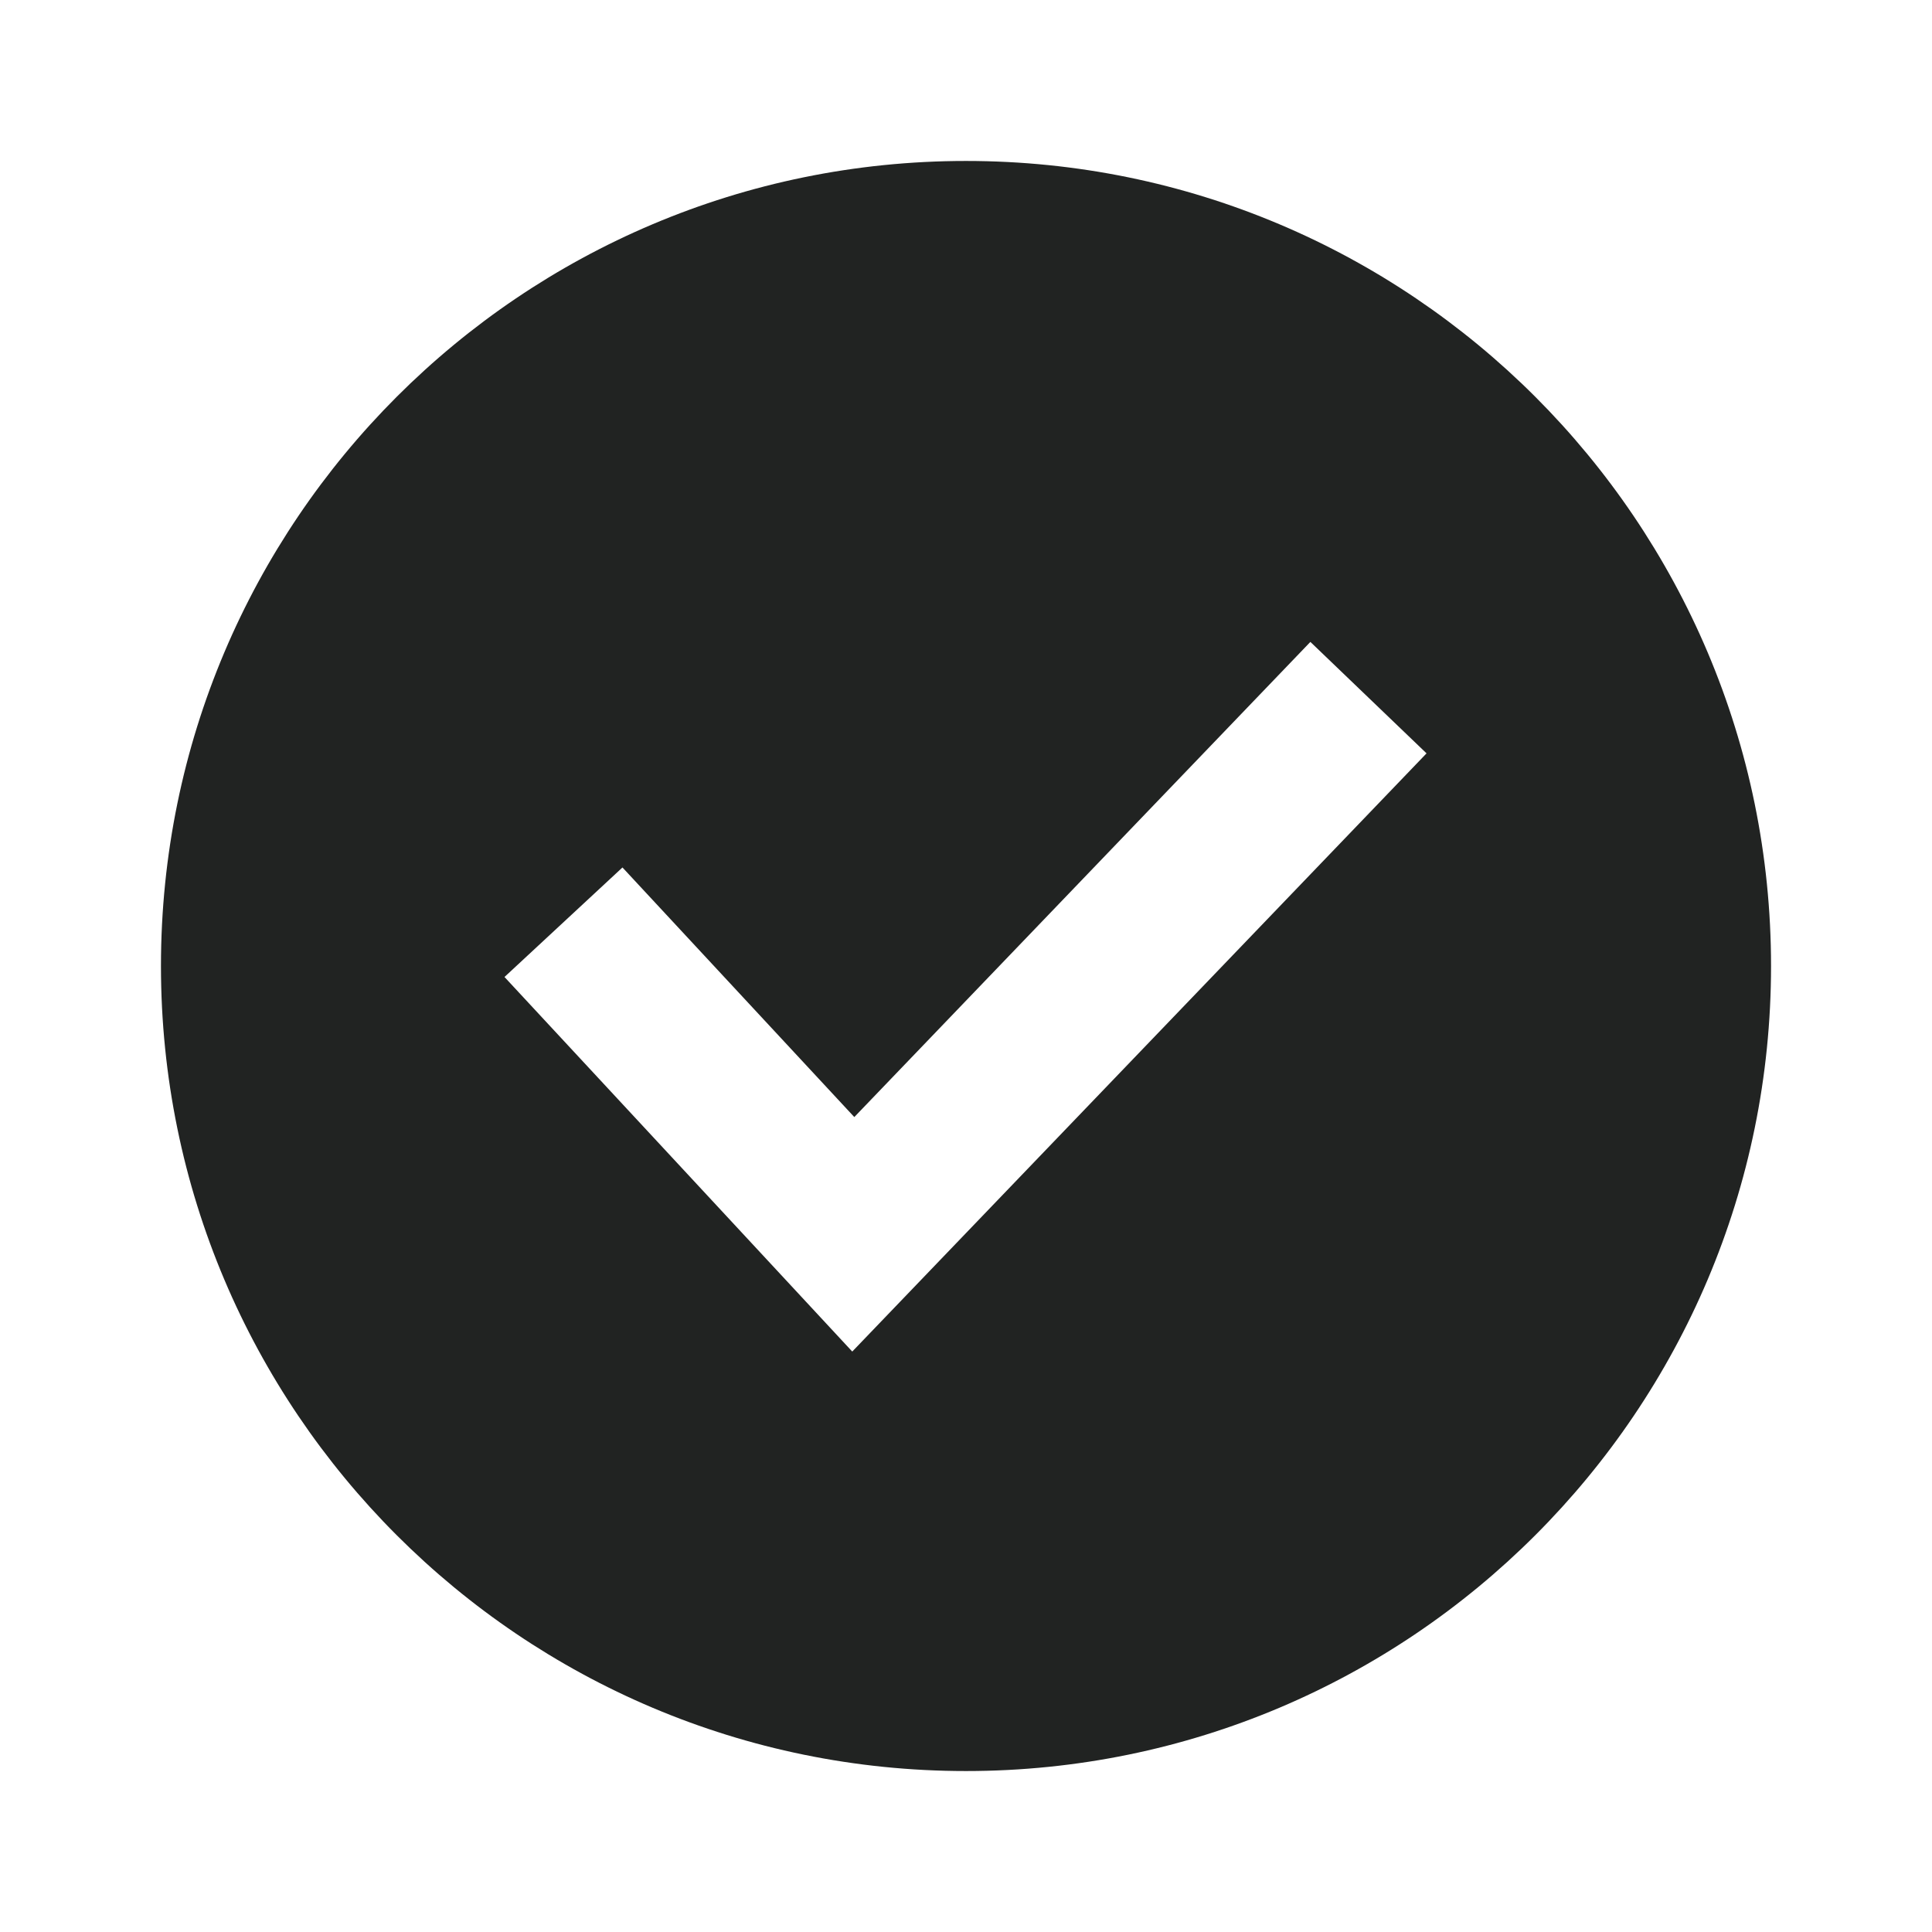
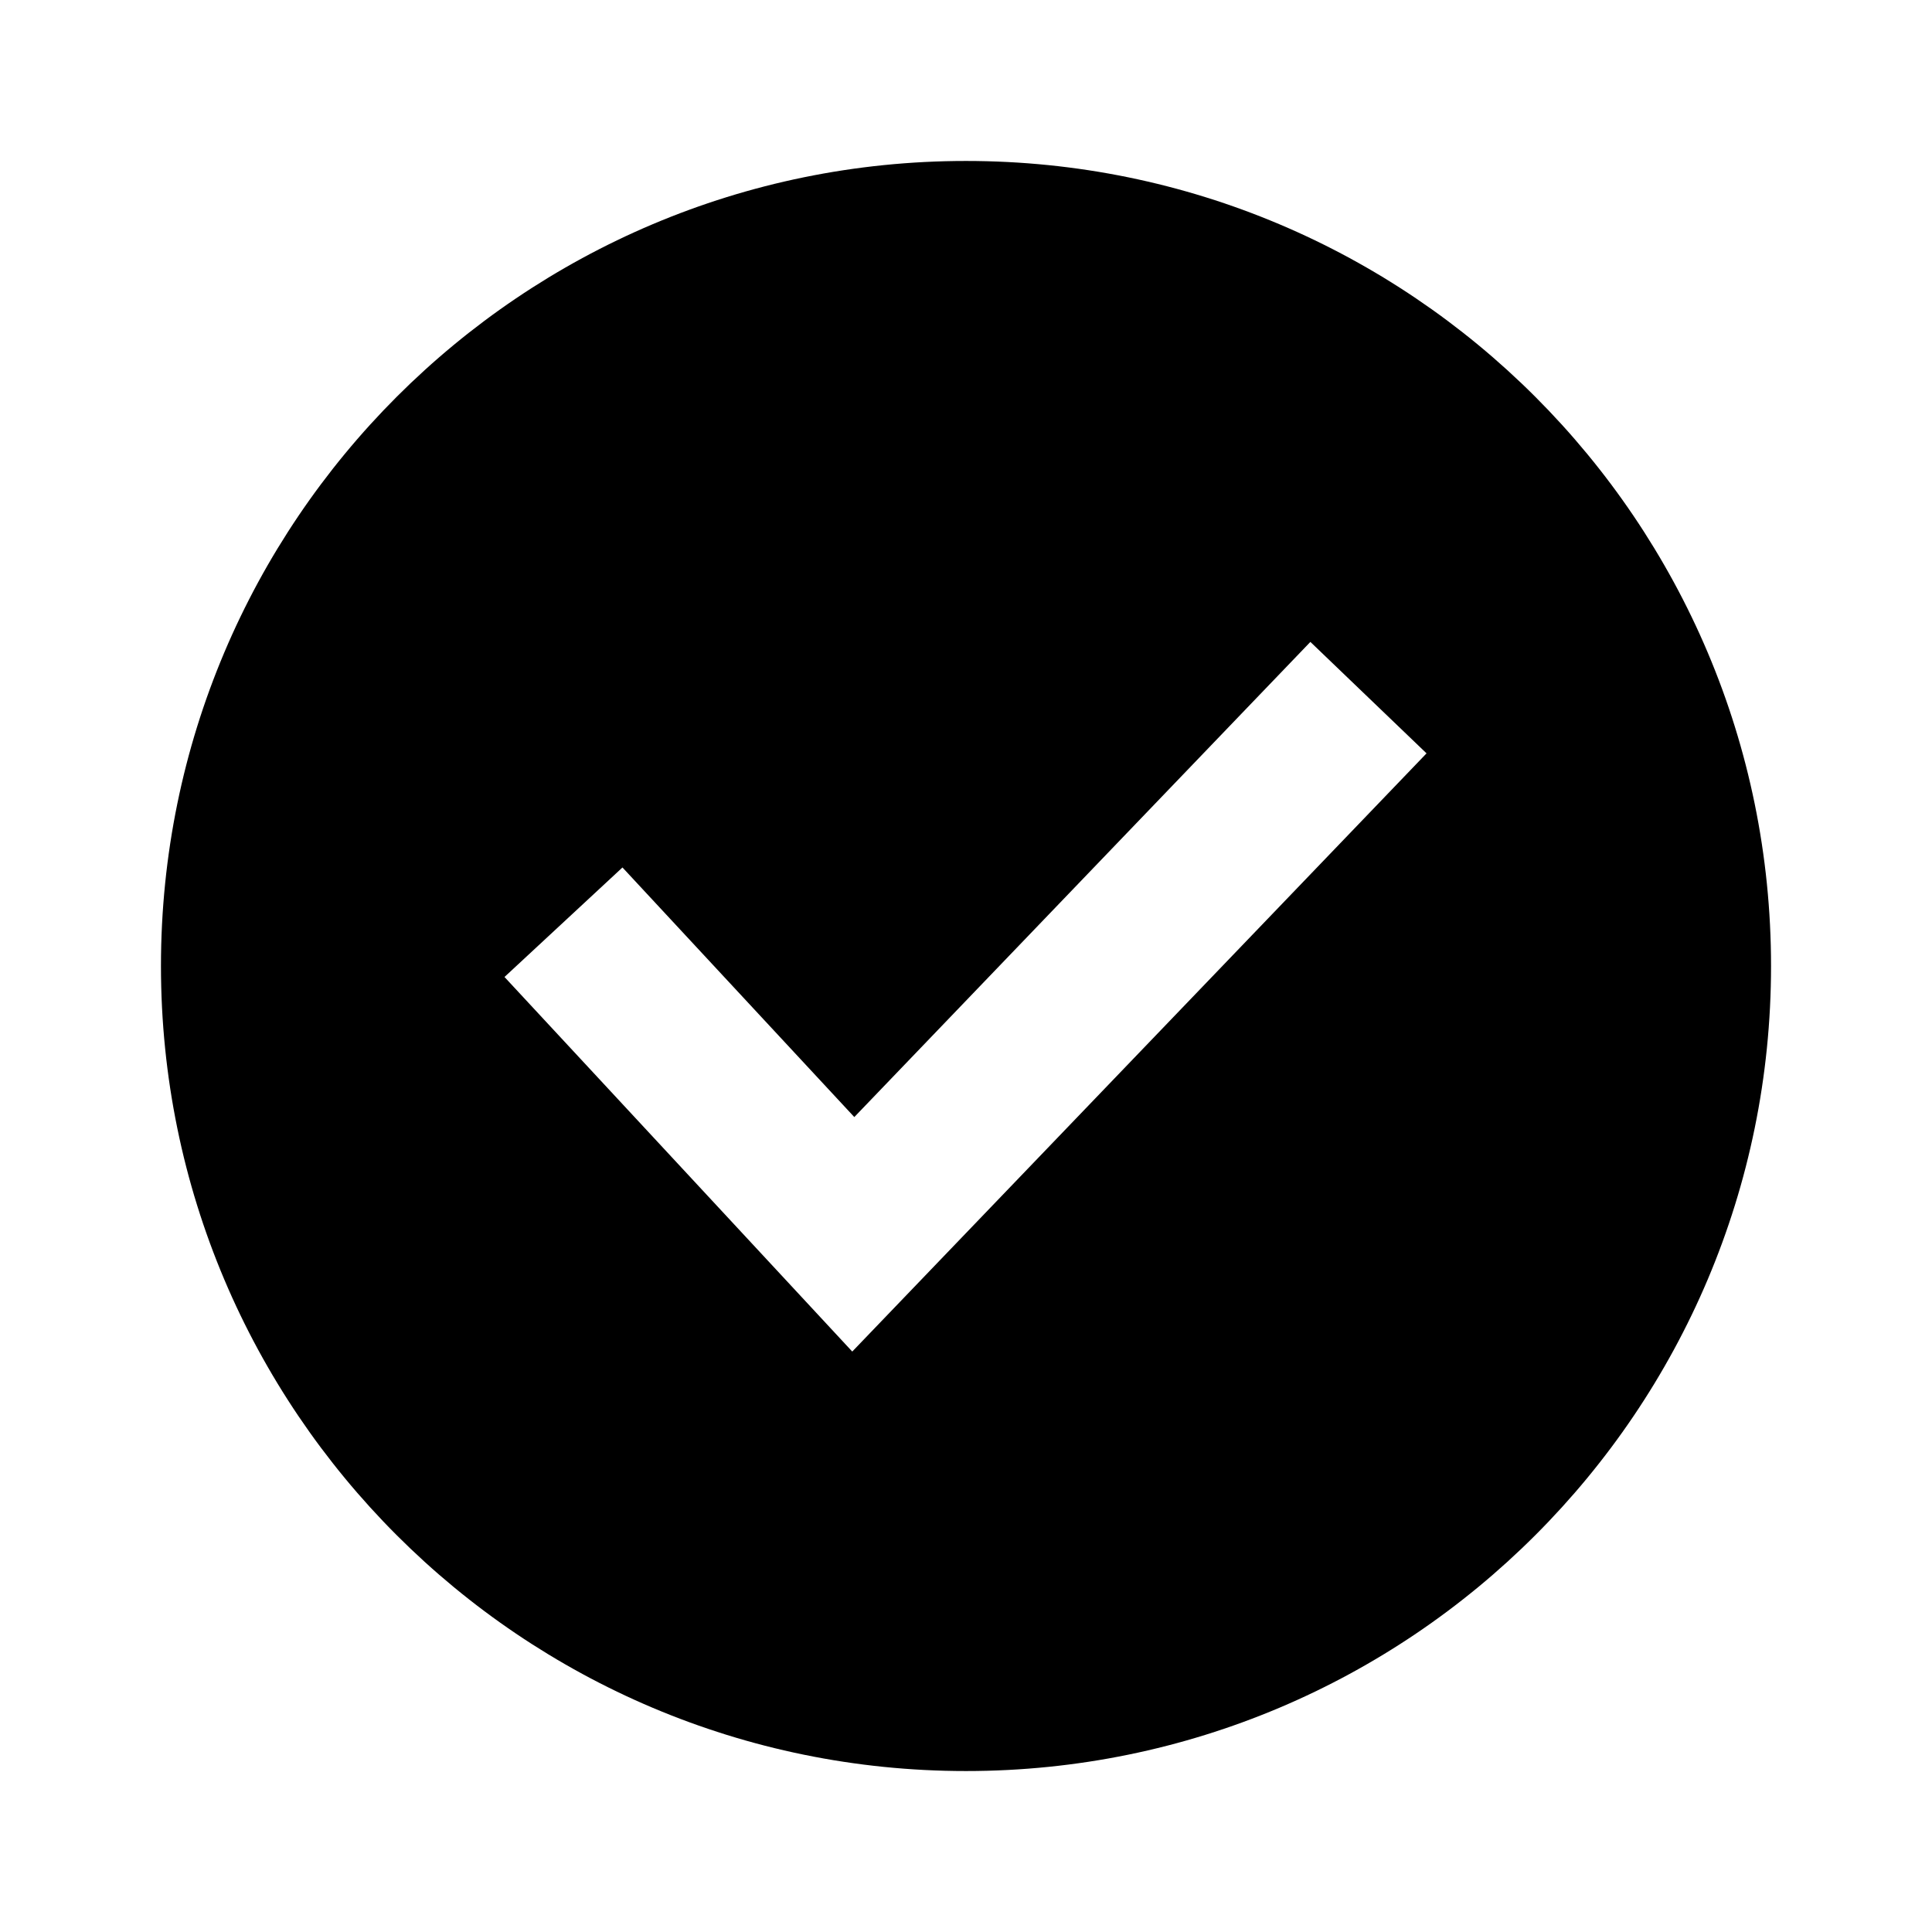
<svg xmlns="http://www.w3.org/2000/svg" width="16" height="16" viewBox="0 0 16 16" fill="none">
-   <path fill-rule="evenodd" clip-rule="evenodd" d="M8 14.667C11.682 14.667 14.667 11.682 14.667 8C14.667 4.318 11.682 1.333 8 1.333C4.318 1.333 1.333 4.318 1.333 8C1.333 11.682 4.318 14.667 8 14.667ZM7.058 11.193L11.814 6.239L10.852 5.316L7.075 9.251L5.155 7.184L4.178 8.091L7.058 11.193Z" fill="#212322" />
+   <path fill-rule="evenodd" clip-rule="evenodd" d="M8 14.667C11.682 14.667 14.667 11.682 14.667 8C14.667 4.318 11.682 1.333 8 1.333C4.318 1.333 1.333 4.318 1.333 8C1.333 11.682 4.318 14.667 8 14.667ZM7.058 11.193L11.814 6.239L10.852 5.316L7.075 9.251L5.155 7.184L4.178 8.091L7.058 11.193Z" fill="currentColor" />
</svg>
